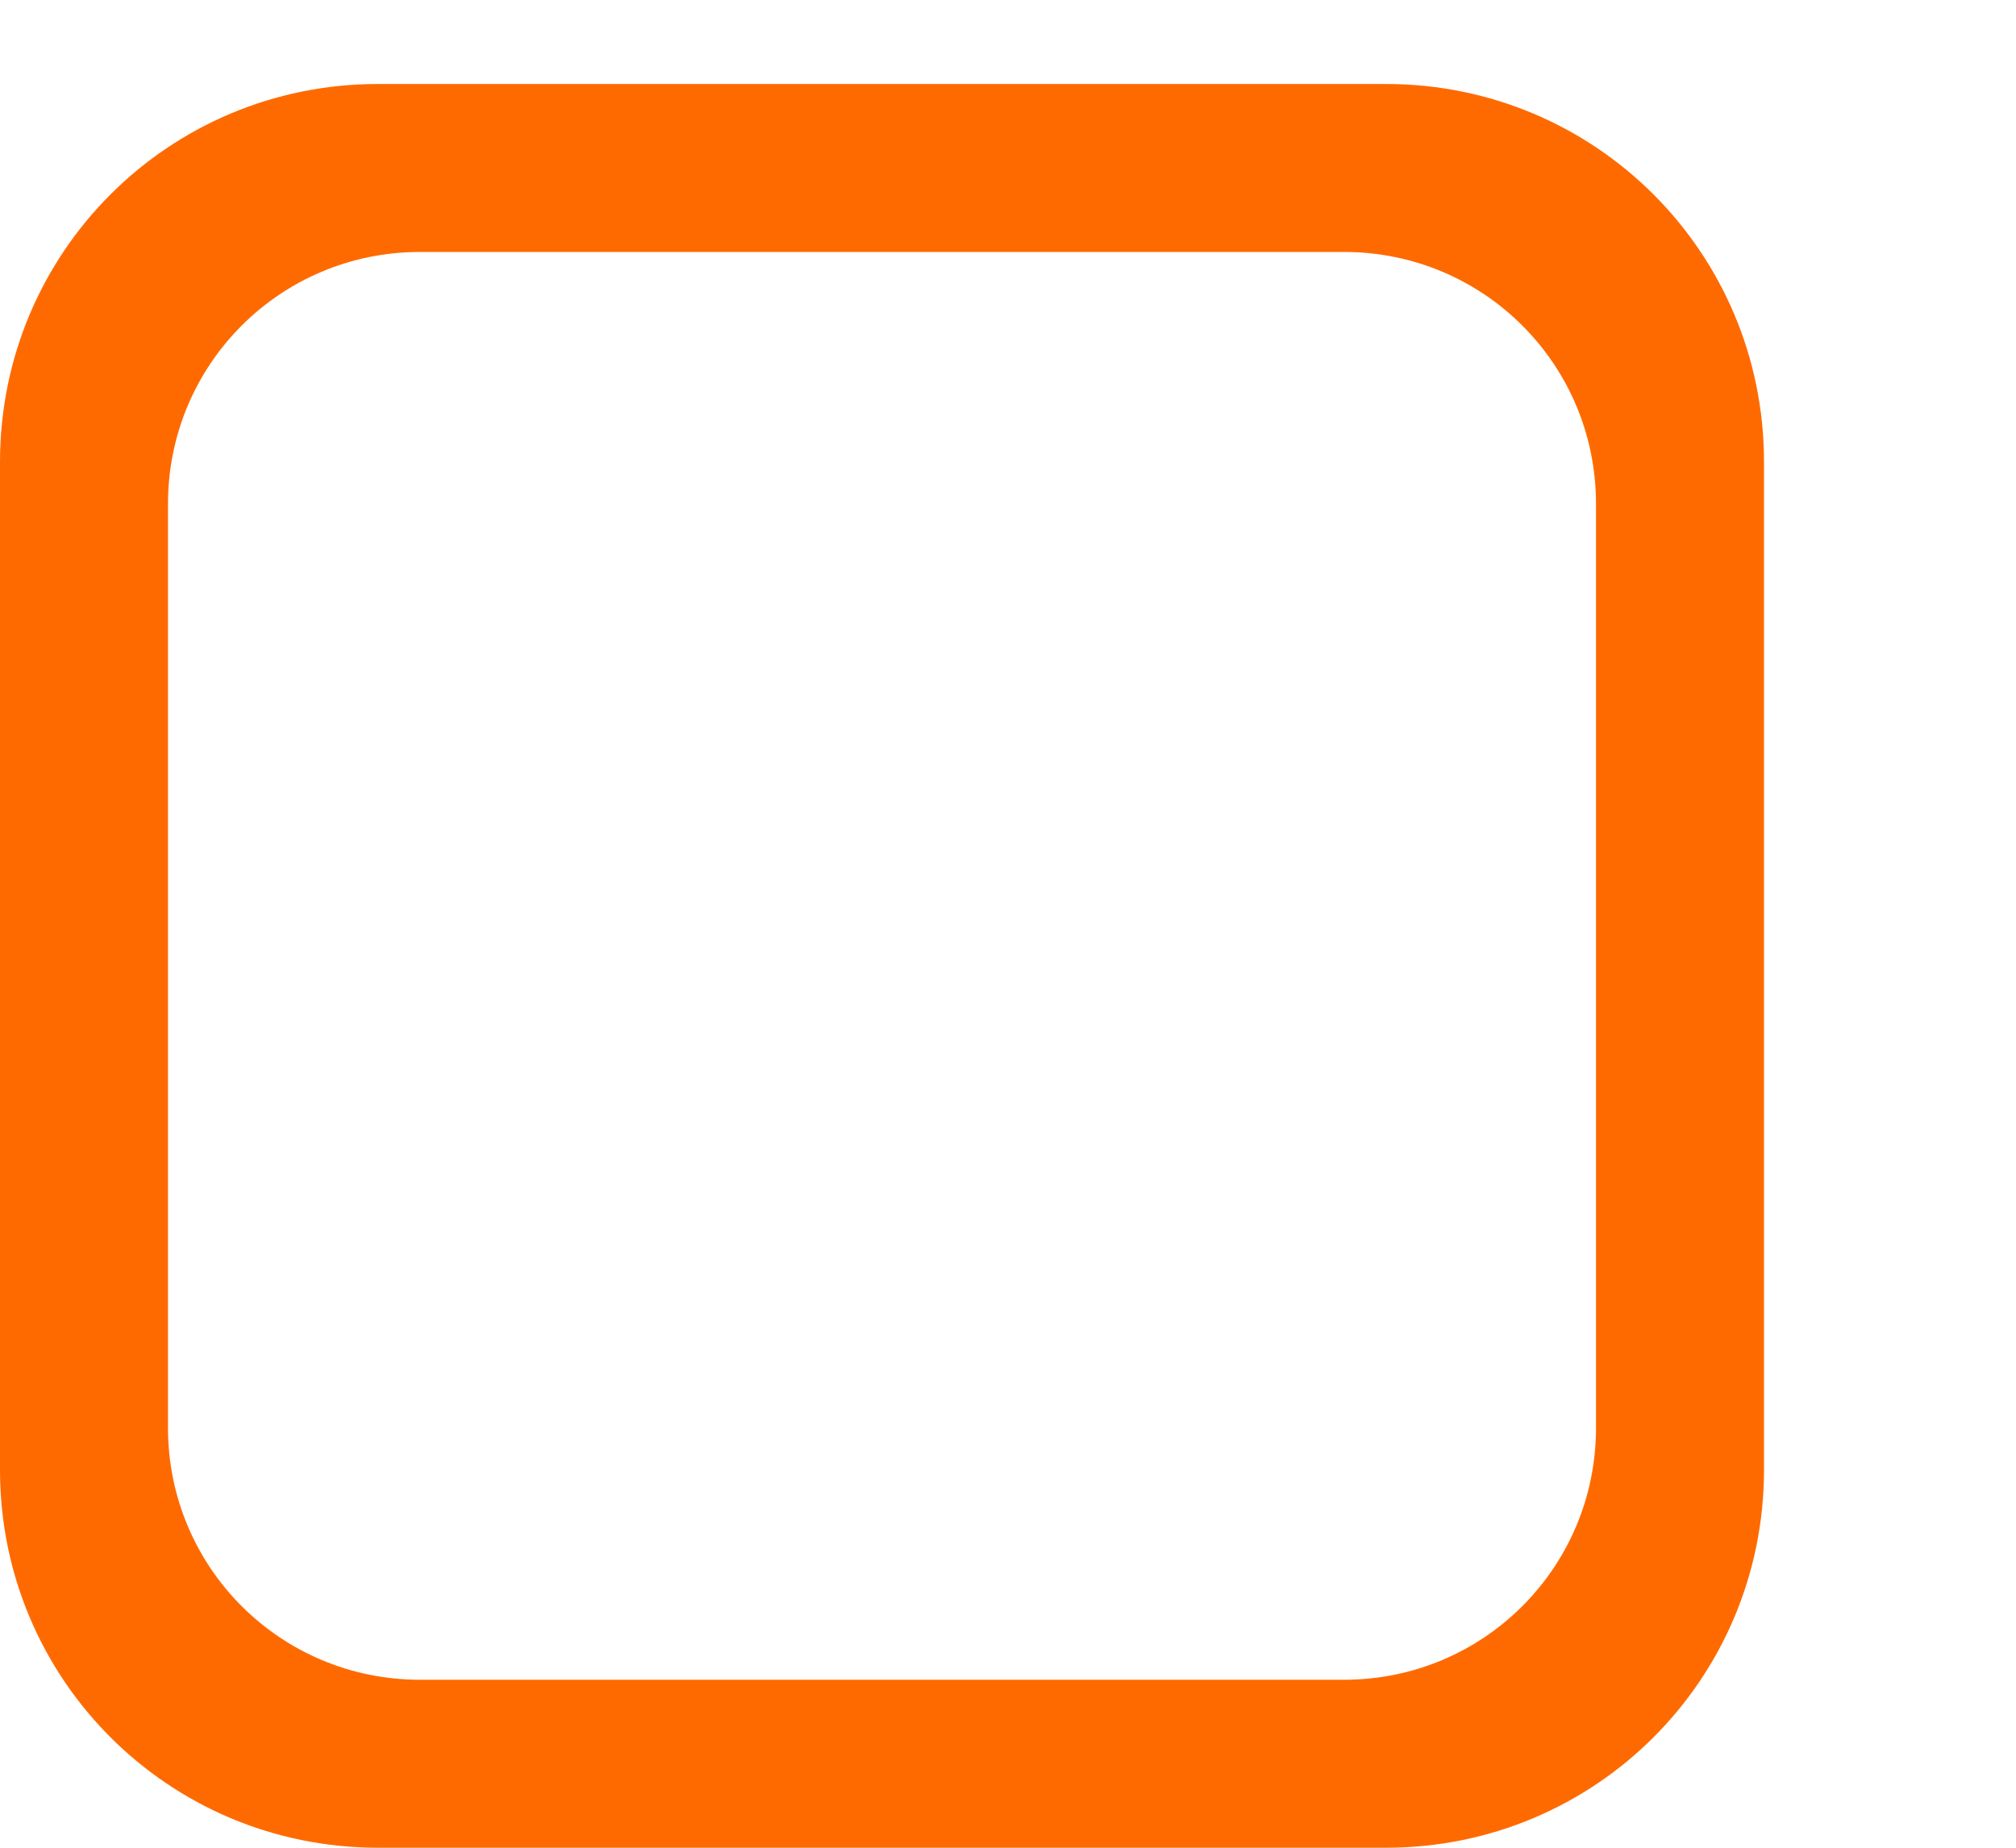
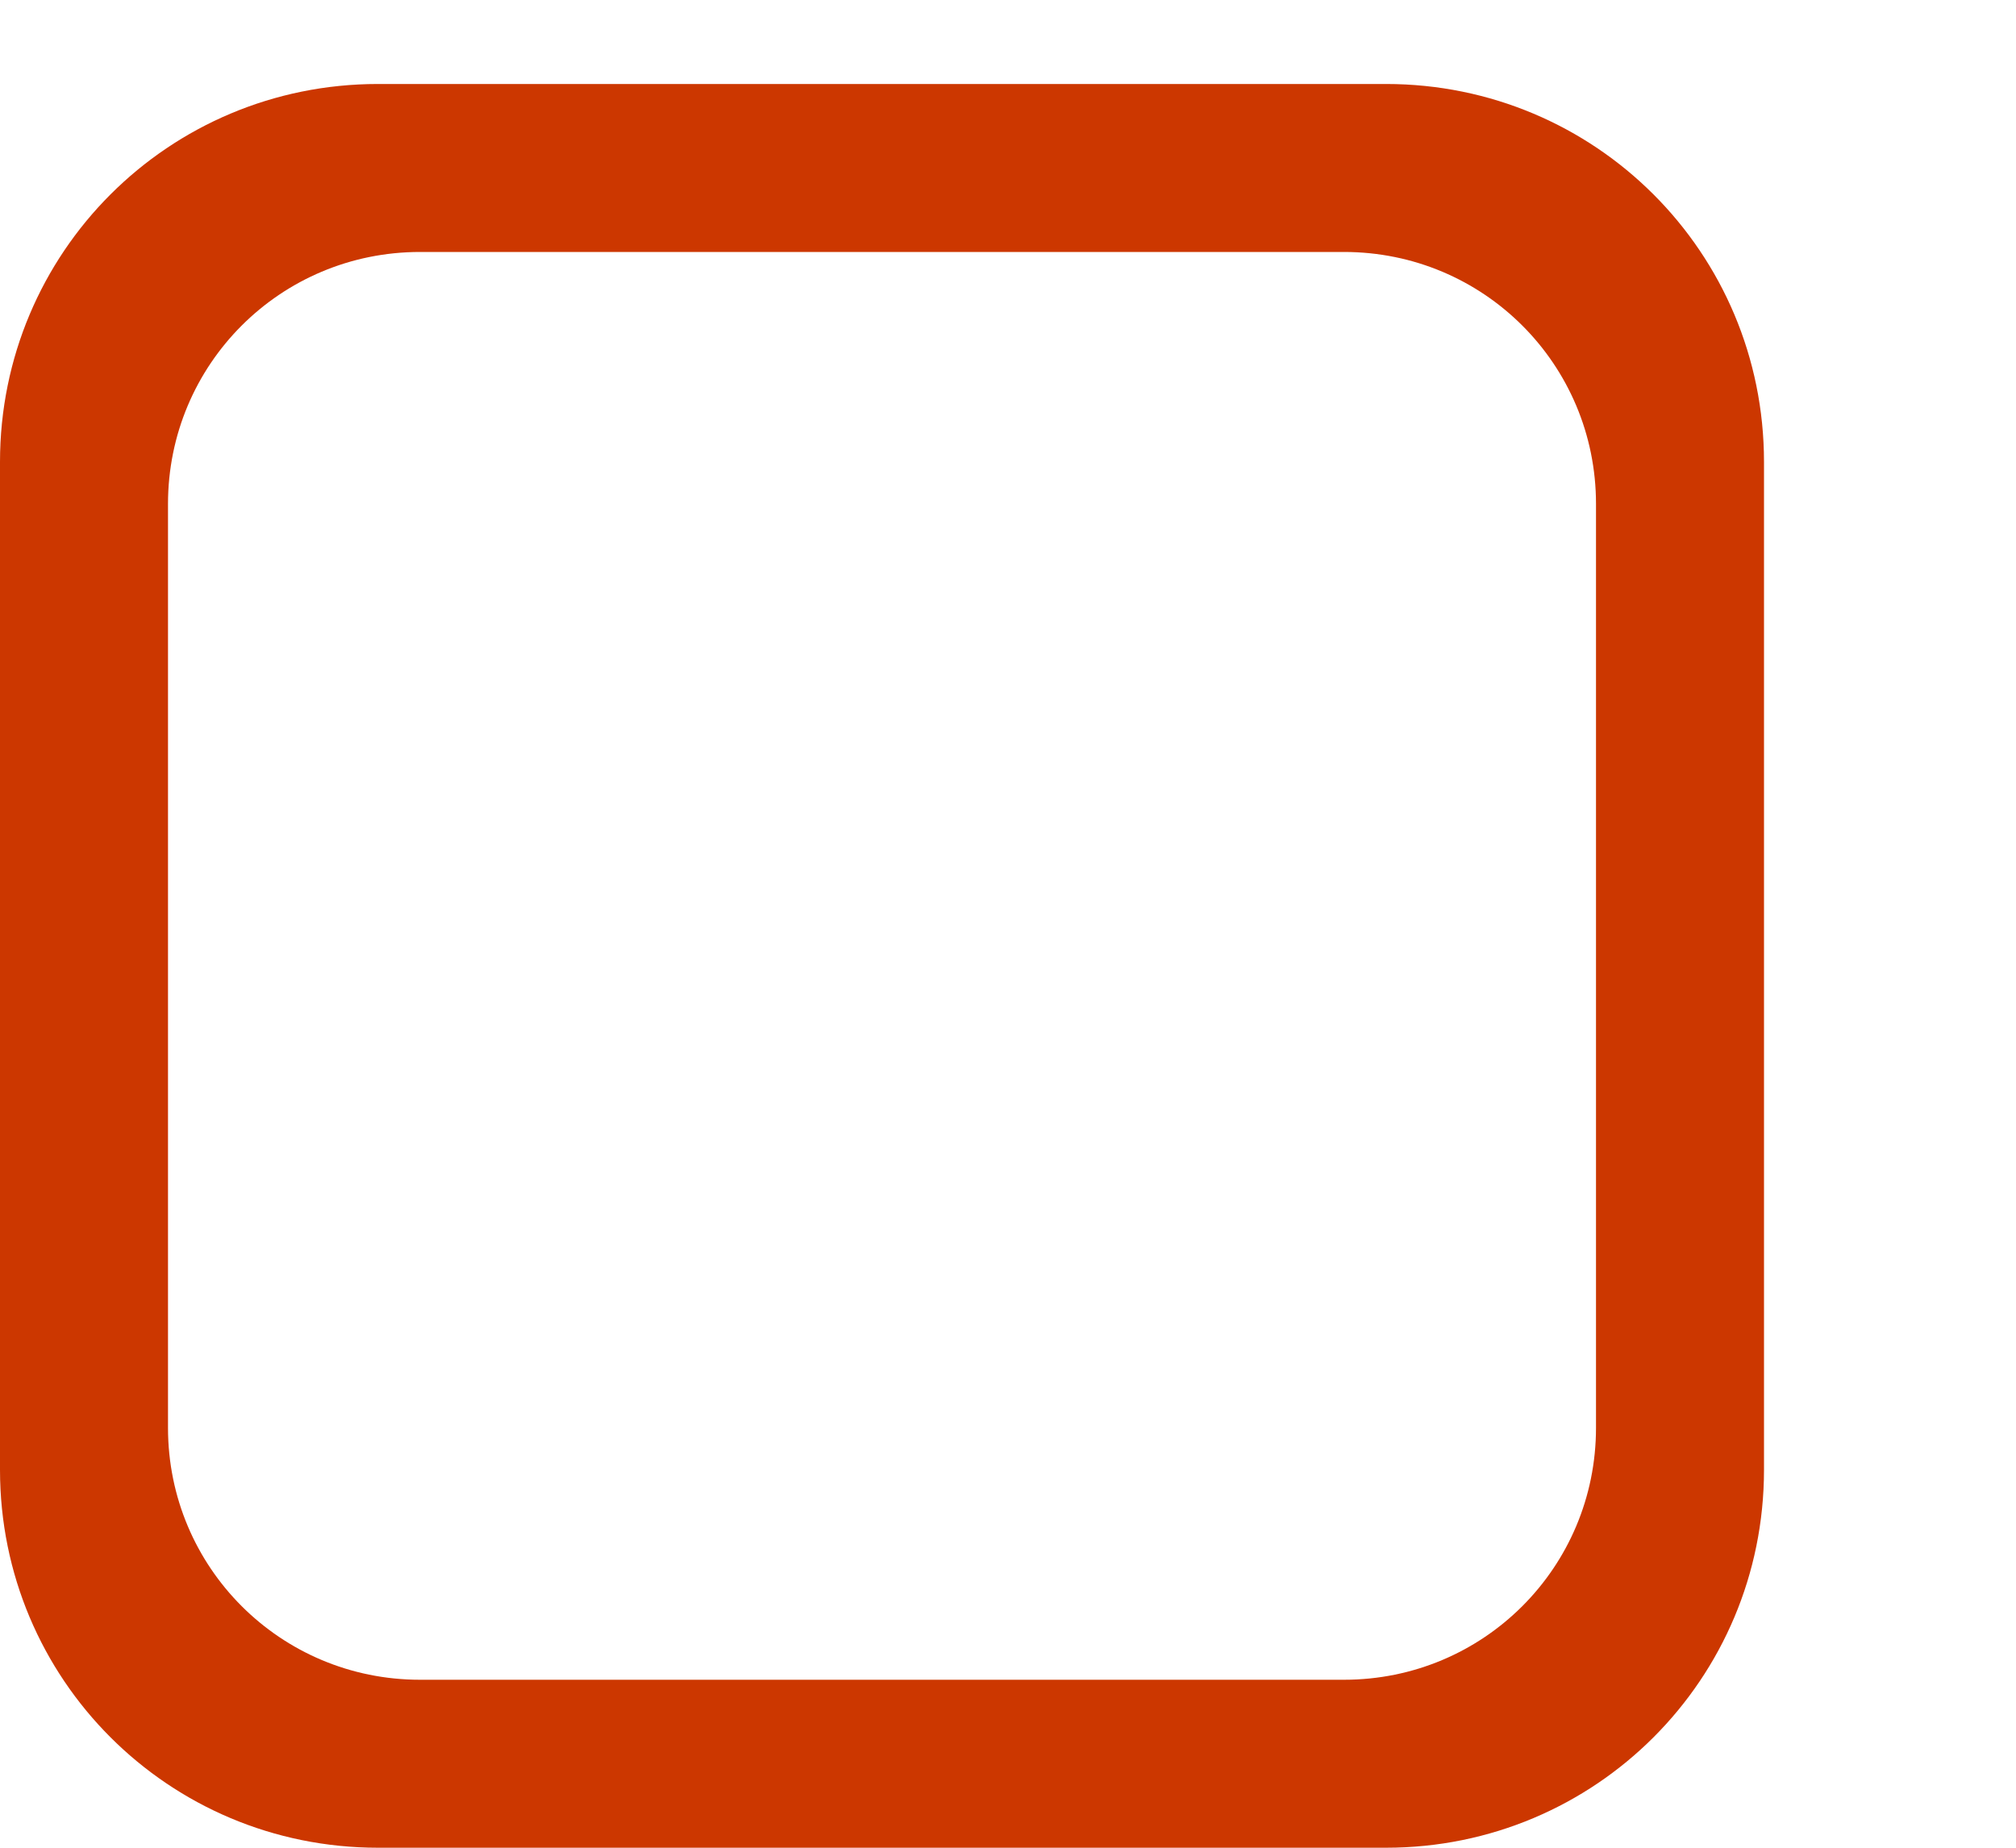
<svg xmlns="http://www.w3.org/2000/svg" xmlns:xlink="http://www.w3.org/1999/xlink" width="24" height="22" id="svg3199" version="1.1">
  <defs id="defs3201">
    <linearGradient id="linearGradient15404">
      <stop id="stop15406" offset="0" style="stop-color:#515151;stop-opacity:1" />
      <stop id="stop15408" offset="1" style="stop-color:#292929;stop-opacity:1" />
    </linearGradient>
    <linearGradient xlink:href="#linearGradient5872-5-1" id="linearGradient5891-0-4" gradientUnits="userSpaceOnUse" x1="205.841" y1="246.709" x2="206.748" y2="231.241" />
    <linearGradient id="linearGradient5872-5-1">
      <stop style="stop-color:#0b2e52;stop-opacity:1" offset="0" id="stop5874-4-4" />
      <stop style="stop-color:#1862af;stop-opacity:1" offset="1" id="stop5876-0-5" />
    </linearGradient>
    <linearGradient y2="-388.73" x2="-93.031" y1="-396.347" x1="-93.031" gradientTransform="matrix(1.591837,0,0,0.8571429,-256.5612,59.68542)" gradientUnits="userSpaceOnUse" id="linearGradient14219" xlink:href="#linearGradient15404" />
    <linearGradient id="linearGradient10013-4-63-6">
      <stop style="stop-color:#333333;stop-opacity:1;" offset="0" id="stop10015-2-76-1" />
      <stop style="stop-color:#292929;stop-opacity:1" offset="1" id="stop10017-46-15-8" />
    </linearGradient>
    <linearGradient id="linearGradient10597-5">
      <stop style="stop-color:#16191a;stop-opacity:1;" offset="0" id="stop10599-2" />
      <stop style="stop-color:#2b3133;stop-opacity:1" offset="1" id="stop10601-5" />
    </linearGradient>
    <linearGradient y2="-322.164" x2="921.225" y1="-330.051" x1="921.328" gradientTransform="matrix(1.591837,0,0,0.8571429,-1456.546,275.4519)" gradientUnits="userSpaceOnUse" id="linearGradient15374" xlink:href="#linearGradient10013-4-63-6" />
    <linearGradient gradientTransform="translate(-1199.985,216.3805)" y2="-227.08" x2="1203.918" y1="-217.567" x1="1203.918" gradientUnits="userSpaceOnUse" id="linearGradient15376" xlink:href="#linearGradient10597-5" />
    <linearGradient id="linearGradient5581-5-2-4-6-8-7-35-8">
      <stop id="stop5583-0-92-8-0-7-6-5-1" offset="0" style="stop-color:#454c4c;stop-opacity:1;" />
      <stop style="stop-color:#393f3f;stop-opacity:1;" offset="0.4" id="stop5585-4-7-2-7-9-9-92-0" />
      <stop id="stop5587-6-7-2-0-3-1-21-5" offset="1" style="stop-color:#2d3232;stop-opacity:1;" />
    </linearGradient>
  </defs>
  <g id="layer1" transform="translate(-342.5,-521.3622)">
    <rect style="color:#000000;fill:none;stroke:none;stroke-width:2;marker:none;visibility:visible;display:inline;overflow:visible;enable-background:accumulate" id="rect17347" width="21.944" height="21.944" x="342.299" y="521.584" />
-     <path style="display:inline;opacity:1;fill:#ff6a00;fill-opacity:1;stroke:none;stroke-opacity:1;enable-background:new" d="M 4.5 1 C 2.007 1 0 3.007 0 5.5 L 0 17.5 C 0 19.993 2.007 22 4.5 22 L 16.5 22 C 18.993 22 21 19.993 21 17.5 L 21 5.5 C 21 3.007 18.993 1 16.5 1 L 4.5 1 z M 5 3 L 16 3 C 17.662 3 19 4.338 19 6 L 19 17 C 19 18.662 17.662 20 16 20 L 5 20 C 3.338 20 2 18.662 2 17 L 2 6 C 2 4.338 3.338 3 5 3 z " transform="translate(342.5,521.3622)" id="path4731" />
+     <path style="display:inline;opacity:1;fill:#cc3700;fill-opacity:1;stroke:none;stroke-opacity:1;enable-background:new" d="M 4.5 1 C 2.007 1 0 3.007 0 5.5 L 0 17.5 C 0 19.993 2.007 22 4.5 22 L 16.5 22 C 18.993 22 21 19.993 21 17.5 L 21 5.5 C 21 3.007 18.993 1 16.5 1 L 4.5 1 z M 5 3 L 16 3 C 17.662 3 19 4.338 19 6 L 19 17 C 19 18.662 17.662 20 16 20 L 5 20 C 3.338 20 2 18.662 2 17 L 2 6 C 2 4.338 3.338 3 5 3 z " transform="translate(342.5,521.3622)" id="path4731" />
  </g>
</svg>
